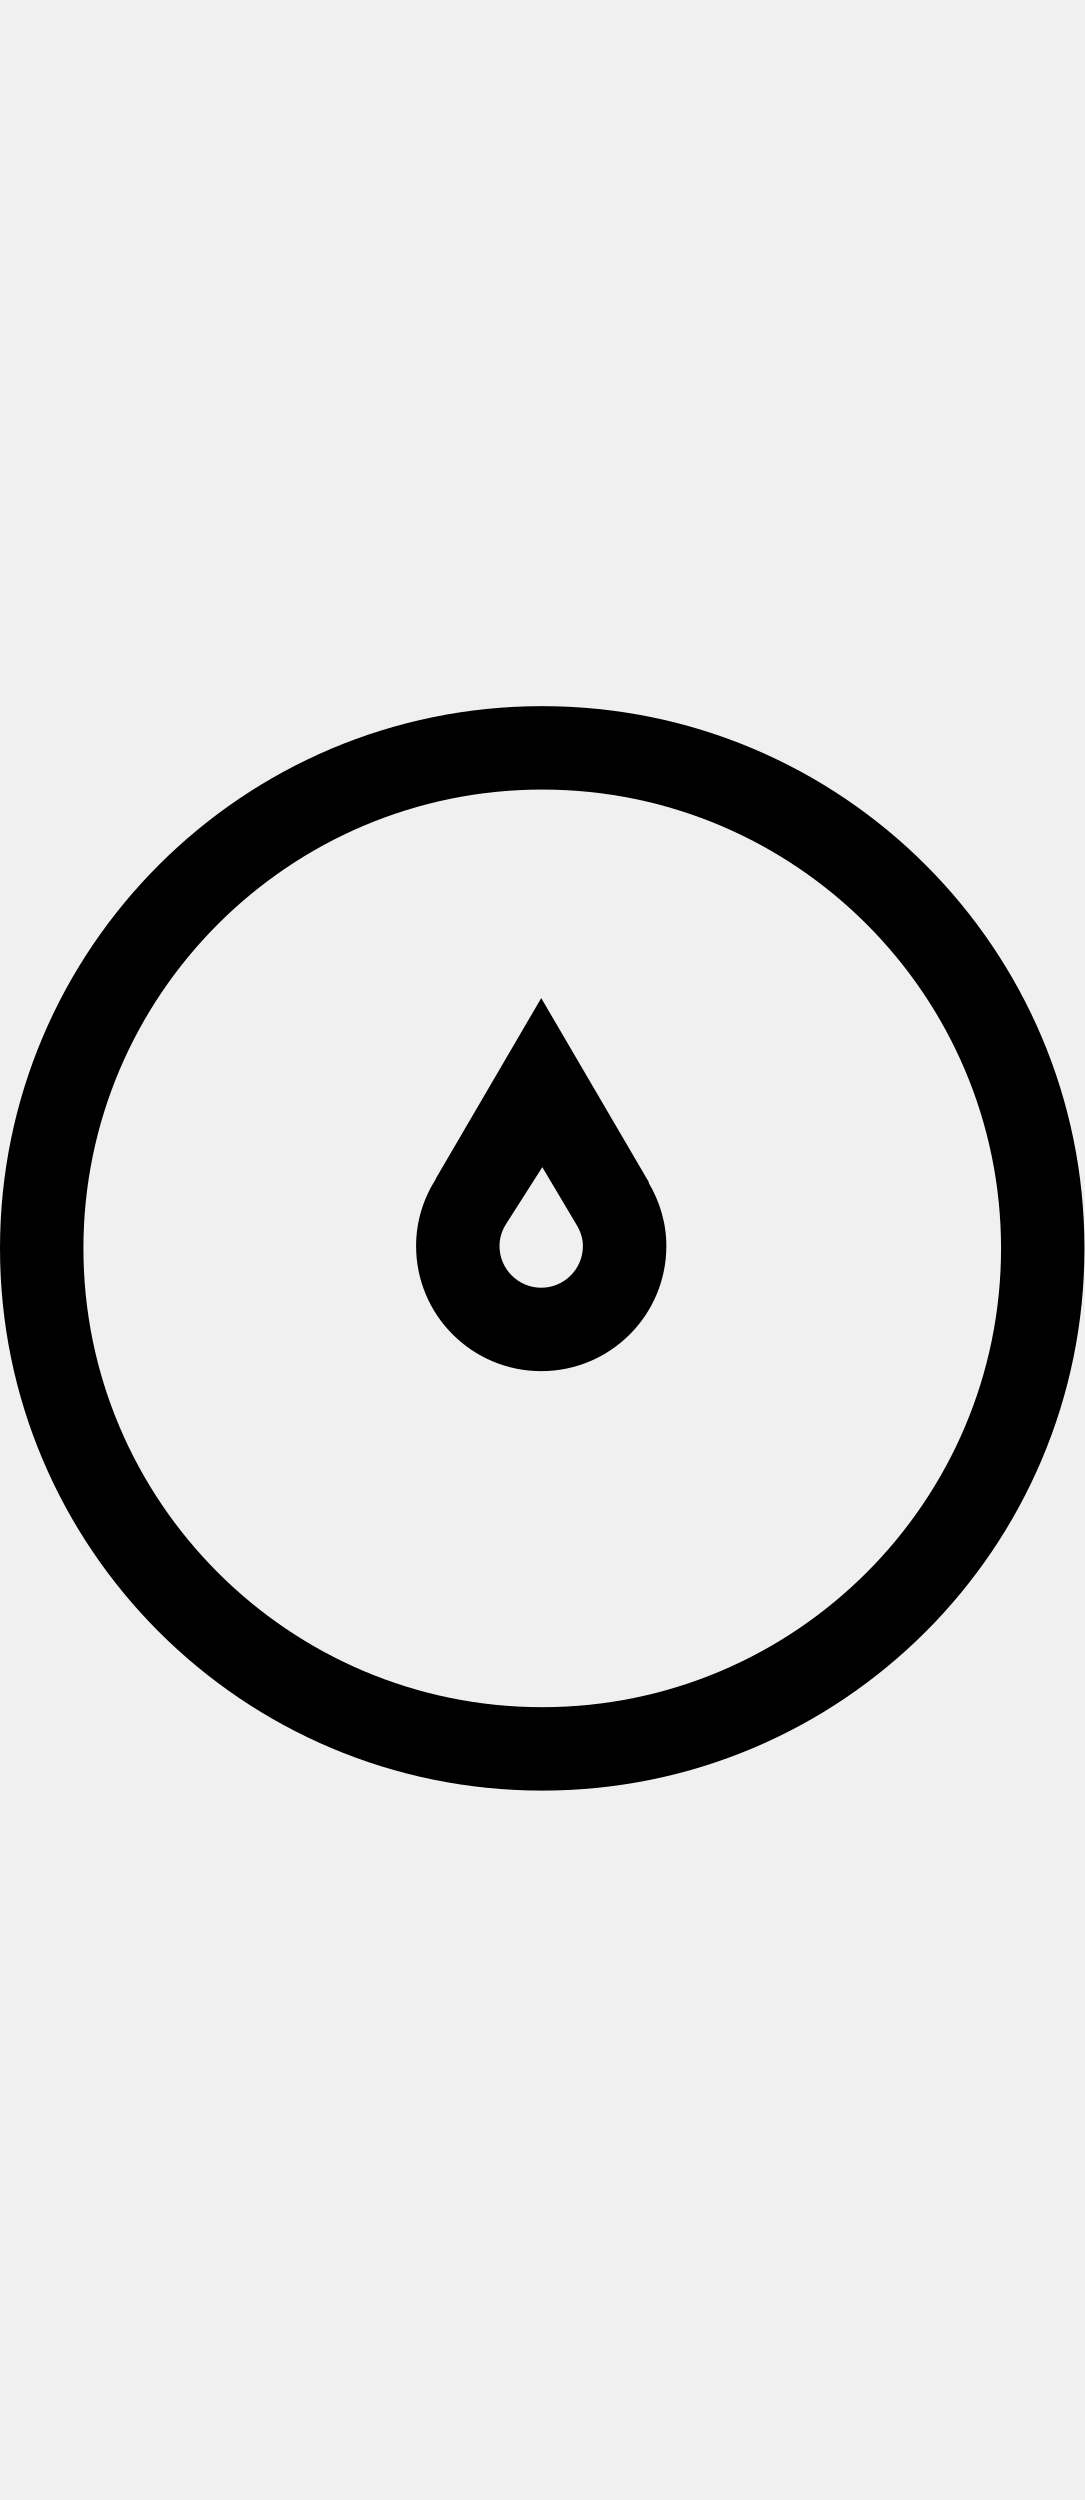
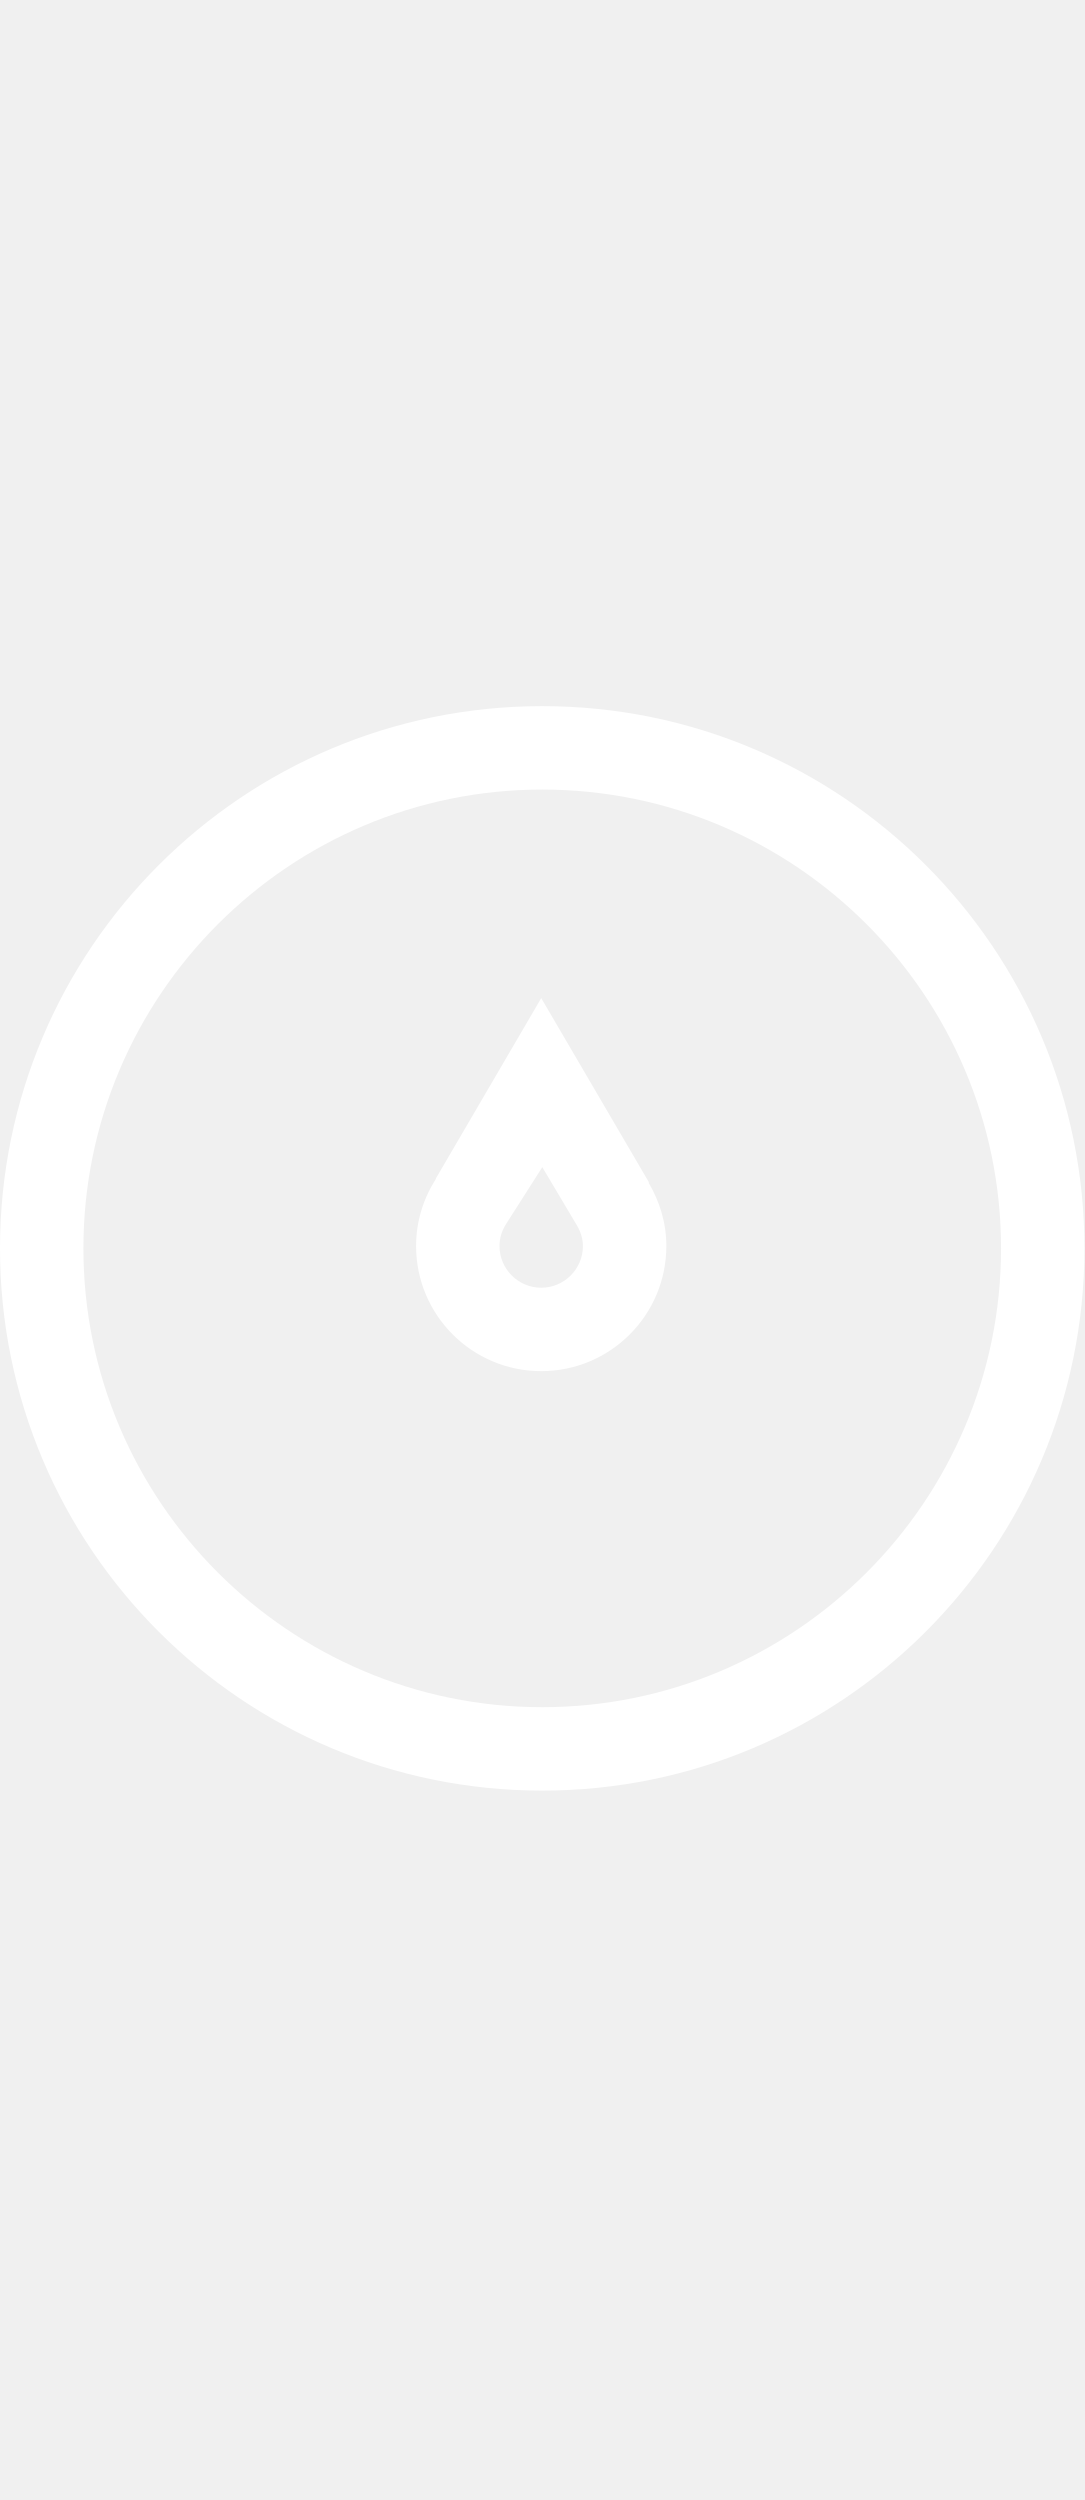
<svg xmlns="http://www.w3.org/2000/svg" version="1.1" id="Layer_1" x="0px" y="0px" width="222.097px" height="512px" viewBox="112.502 0 222.097 512" enable-background="new 112.502 0 222.097 512" xml:space="preserve">
-   <g>
-     <path d="M223.551,144.618c-61.322,0-111.049,49.718-111.049,111.049c0,61.33,49.727,111.05,111.049,111.05   c61.322,0,111.048-49.72,111.048-111.05C334.6,194.336,284.873,144.618,223.551,144.618z M223.551,349.631   c-51.812,0-93.965-42.145-93.965-93.964c0-51.805,42.152-93.965,93.965-93.965c51.812,0,93.965,42.161,93.965,93.965   C317.517,307.486,275.363,349.631,223.551,349.631z" />
-     <path d="M245.434,242.186l-22.089-37.773l-21.607,36.989h0.059c-2.553,3.988-4.08,8.692-4.08,13.781   c0,14.149,11.47,25.627,25.627,25.627c14.155,0,25.626-11.479,25.626-25.627c0-4.771-1.385-9.176-3.652-12.996L245.434,242.186   L245.434,242.186z M223.343,263.727c-4.713,0-8.543-3.838-8.543-8.543c0-1.602,0.467-3.136,1.385-4.571l7.382-11.579l7.058,11.879   c0.833,1.402,1.259,2.837,1.259,4.271C231.885,259.889,228.057,263.727,223.343,263.727z" />
+   <defs id="defs2" />
+   <g id="g2">
+     <path d="M223.551,144.618c-61.322,0-111.049,49.718-111.049,111.049c0,61.33,49.727,111.05,111.049,111.05   c61.322,0,111.048-49.72,111.048-111.05C334.6,194.336,284.873,144.618,223.551,144.618z M223.551,349.631   c-51.812,0-93.965-42.145-93.965-93.964c0-51.805,42.152-93.965,93.965-93.965c51.812,0,93.965,42.161,93.965,93.965   C317.517,307.486,275.363,349.631,223.551,349.631z" id="path1" style="fill:#ffffff" />
+     <path d="M245.434,242.186l-22.089-37.773l-21.607,36.989h0.059c-2.553,3.988-4.08,8.692-4.08,13.781   c0,14.149,11.47,25.627,25.627,25.627c14.155,0,25.626-11.479,25.626-25.627c0-4.771-1.385-9.176-3.652-12.996L245.434,242.186   L245.434,242.186z M223.343,263.727c-4.713,0-8.543-3.838-8.543-8.543c0-1.602,0.467-3.136,1.385-4.571l7.382-11.579l7.058,11.879   c0.833,1.402,1.259,2.837,1.259,4.271C231.885,259.889,228.057,263.727,223.343,263.727z" id="path2" style="fill:#ffffff" />
  </g>
</svg>
